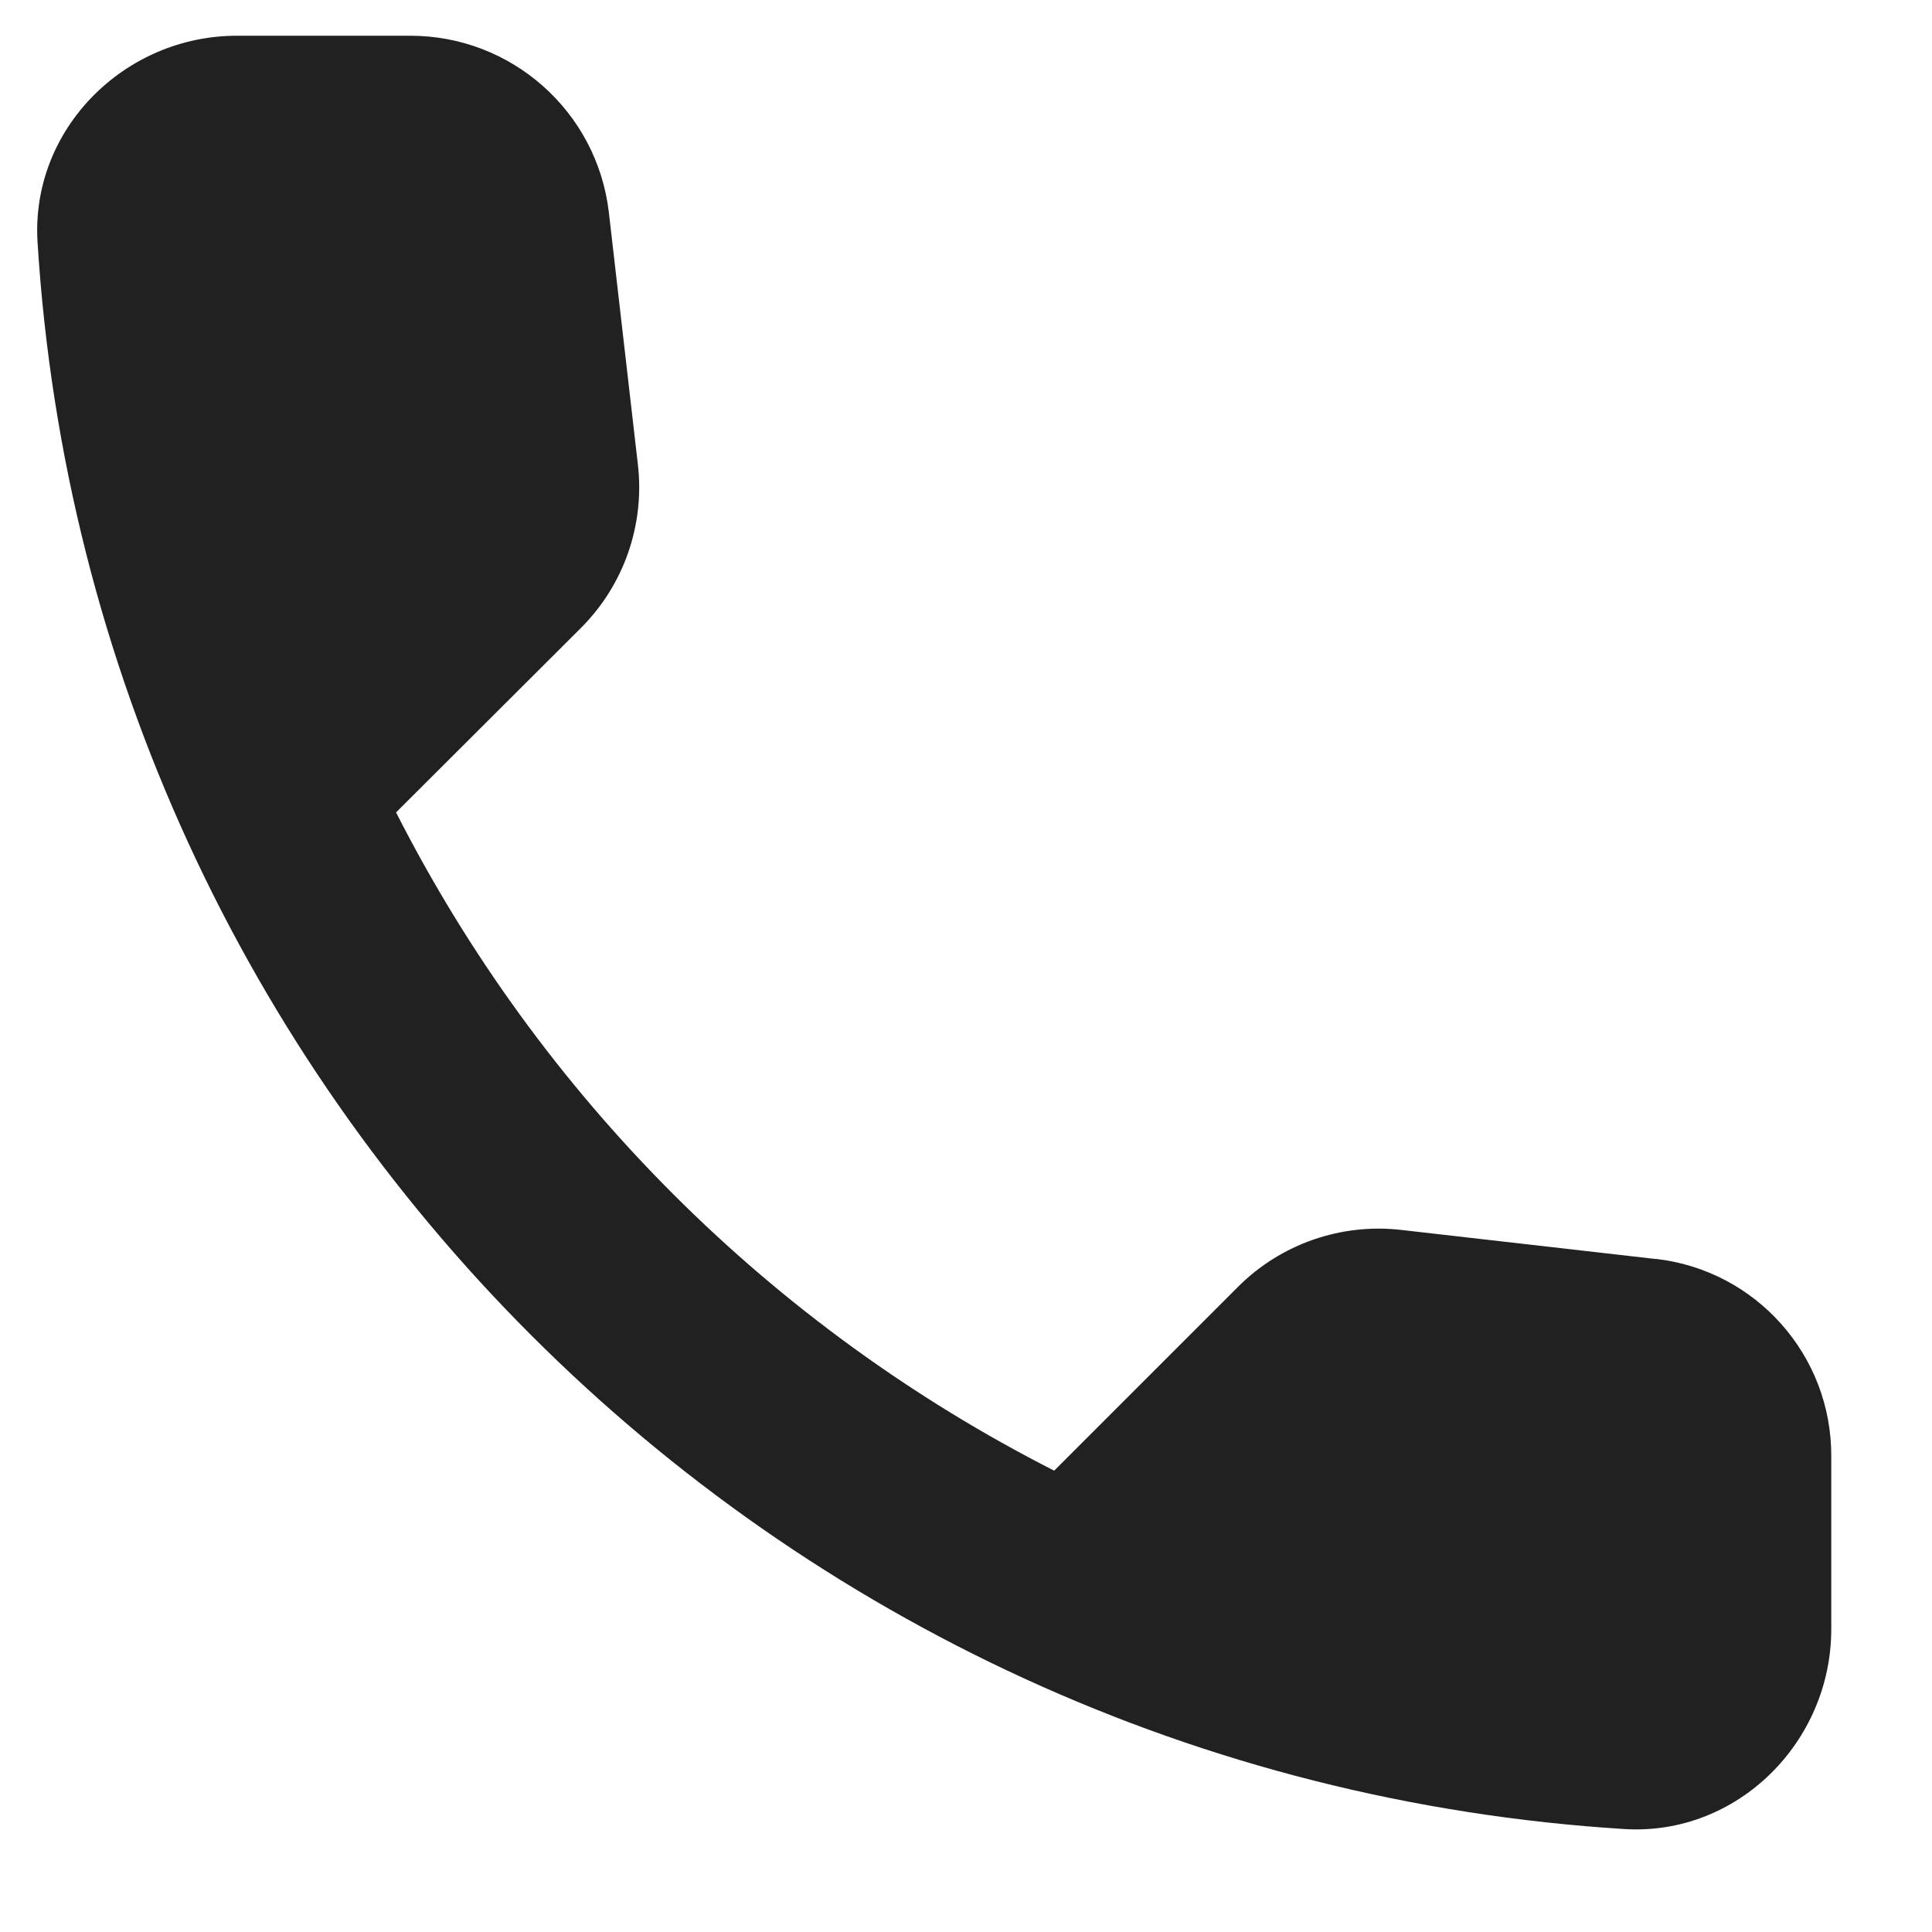
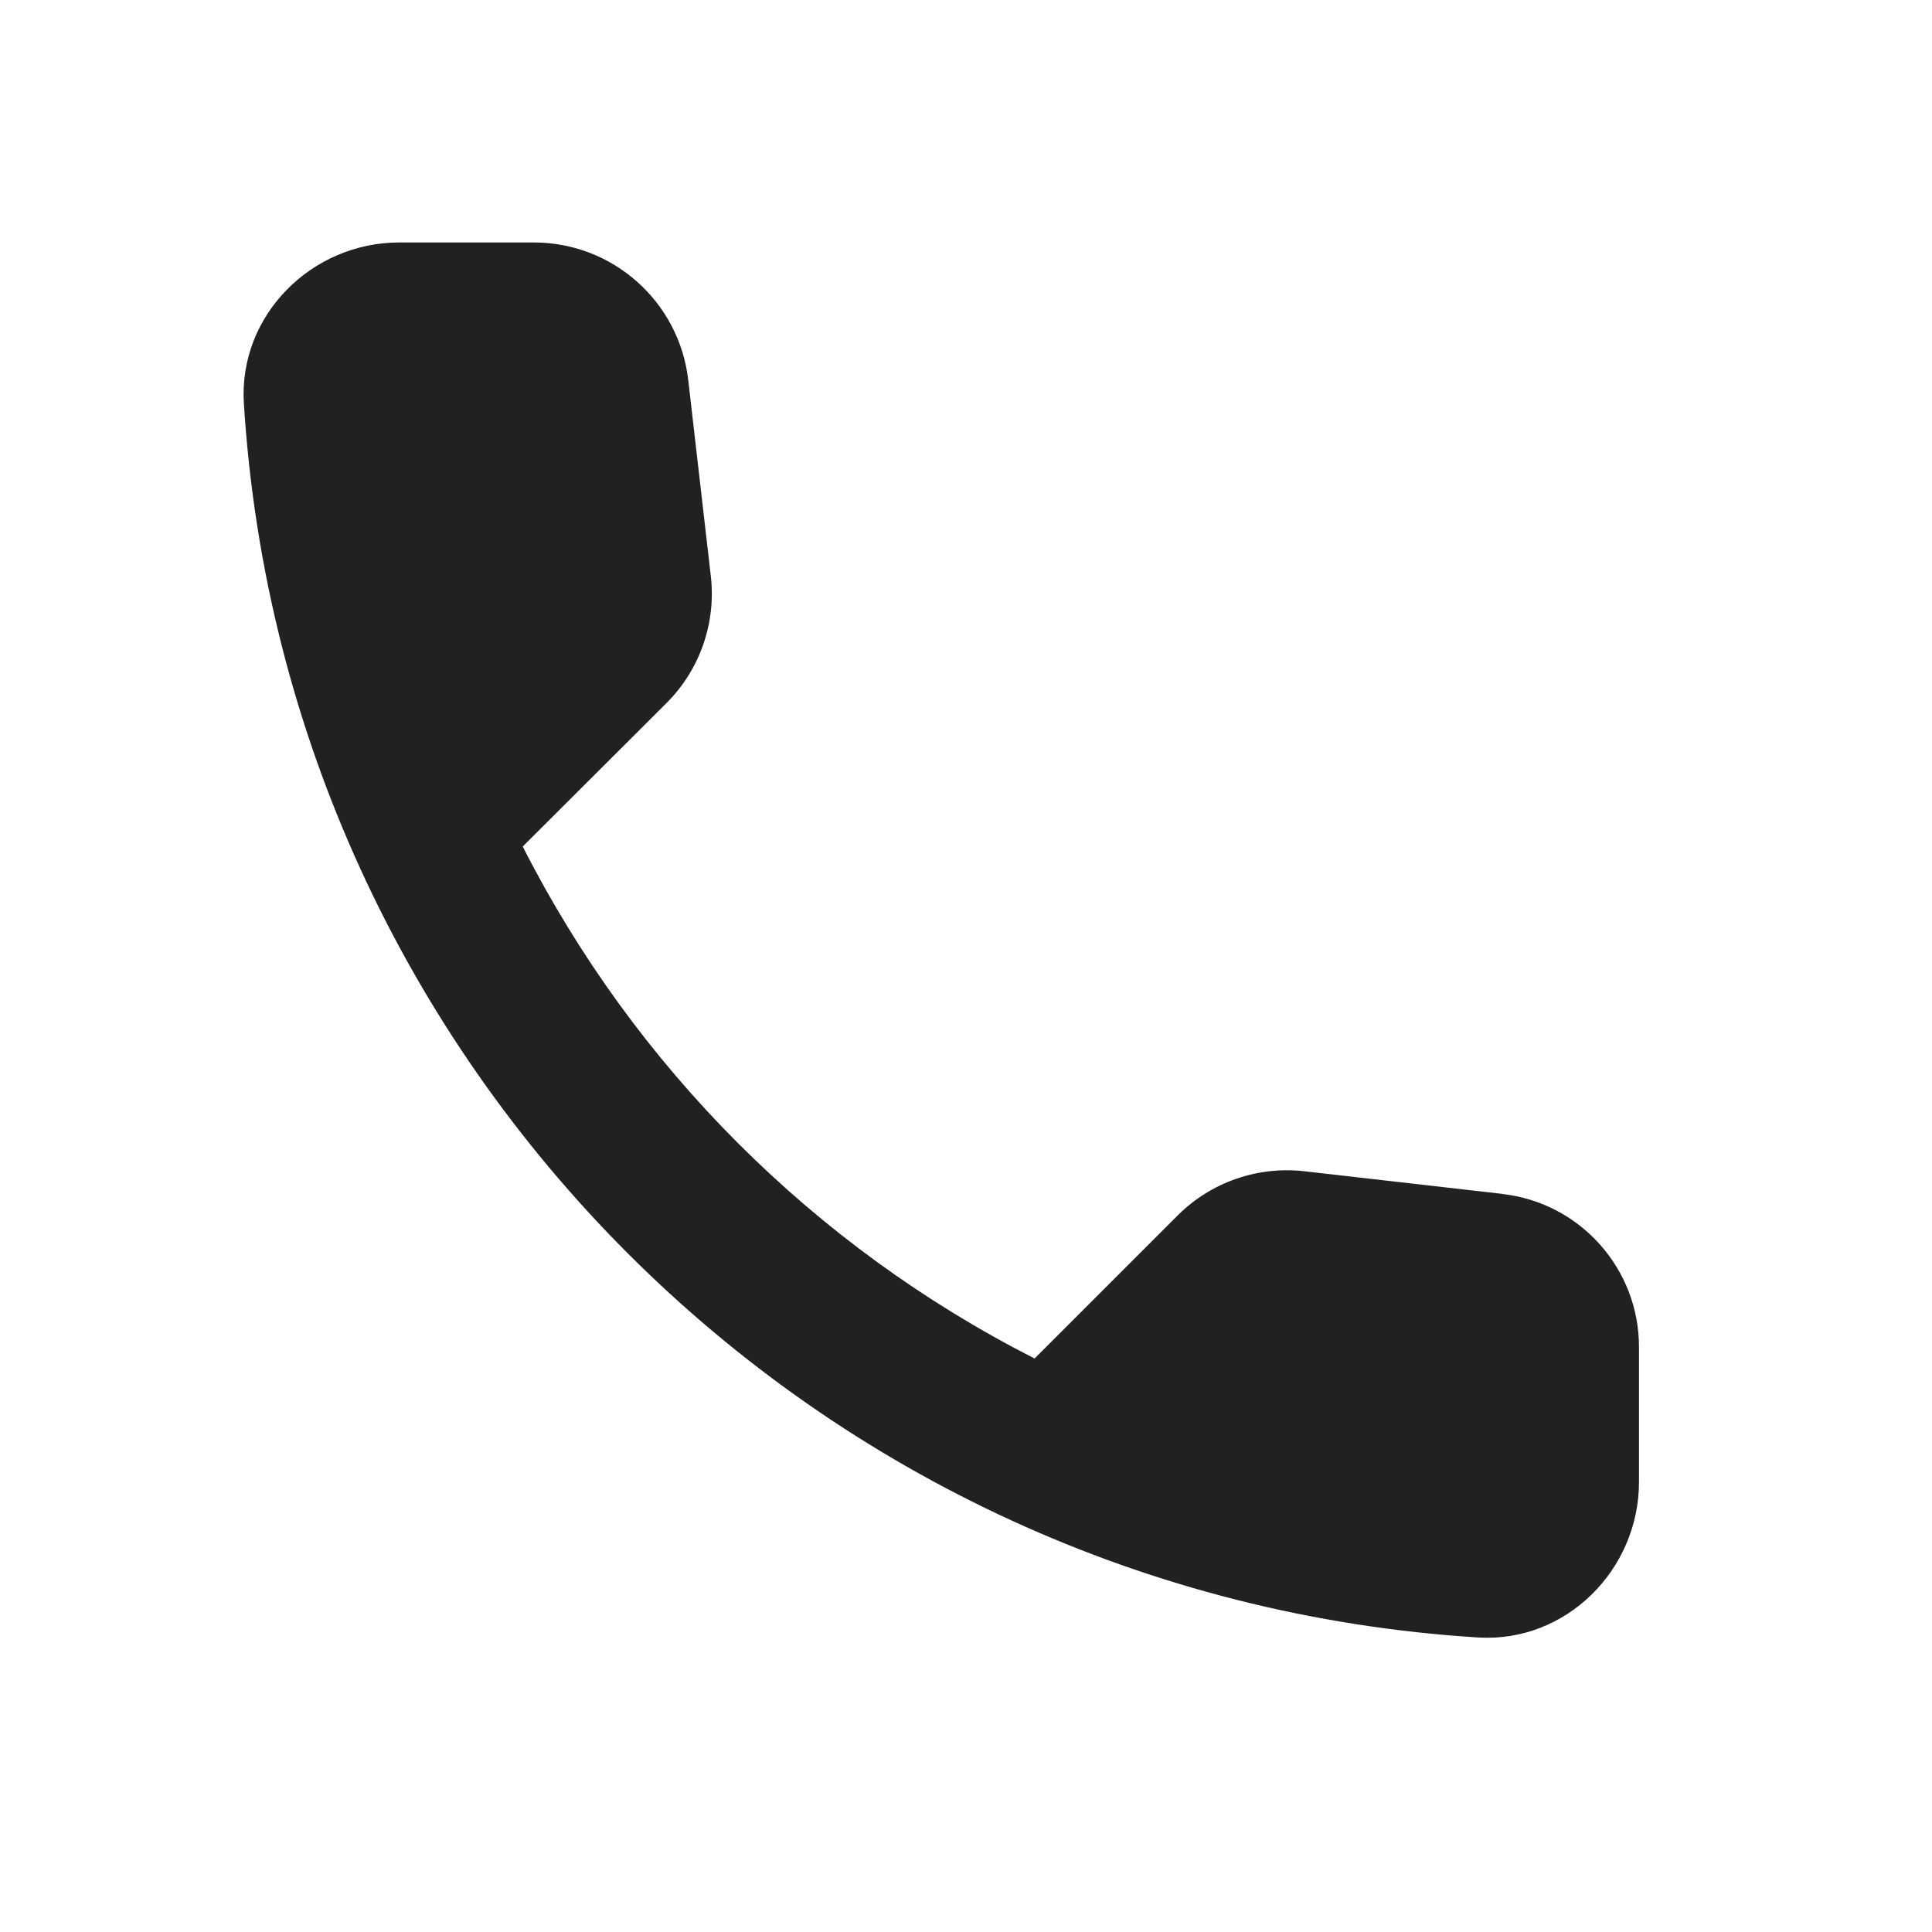
- <svg xmlns="http://www.w3.org/2000/svg" width="14" height="14" fill="none">
-   <path d="m11.996 9.123-1.838-.21a1.44 1.44 0 0 0-1.187.412l-1.332 1.332a10.888 10.888 0 0 1-4.769-4.77L4.21 4.55a1.44 1.44 0 0 0 .412-1.187l-.21-1.824a1.448 1.448 0 0 0-1.44-1.28H1.72C.902.257.222.937.272 1.754c.384 6.18 5.327 11.116 11.5 11.5.817.05 1.498-.63 1.498-1.448v-1.252a1.434 1.434 0 0 0-1.274-1.432Z" fill="#212121" />
+ <svg xmlns="http://www.w3.org/2000/svg" width="18" height="18" fill="none">
+   <path d="m13.996 11.123-1.838-.21a1.44 1.44 0 0 0-1.187.412l-1.332 1.332a10.888 10.888 0 0 1-4.769-4.77L6.21 6.55a1.44 1.44 0 0 0 .412-1.187l-.21-1.824a1.448 1.448 0 0 0-1.44-1.28H3.72c-.818 0-1.498.68-1.448 1.497.384 6.18 5.327 11.116 11.5 11.5.817.05 1.498-.63 1.498-1.448v-1.252a1.434 1.434 0 0 0-1.274-1.432Z" fill="#212121" />
</svg>
